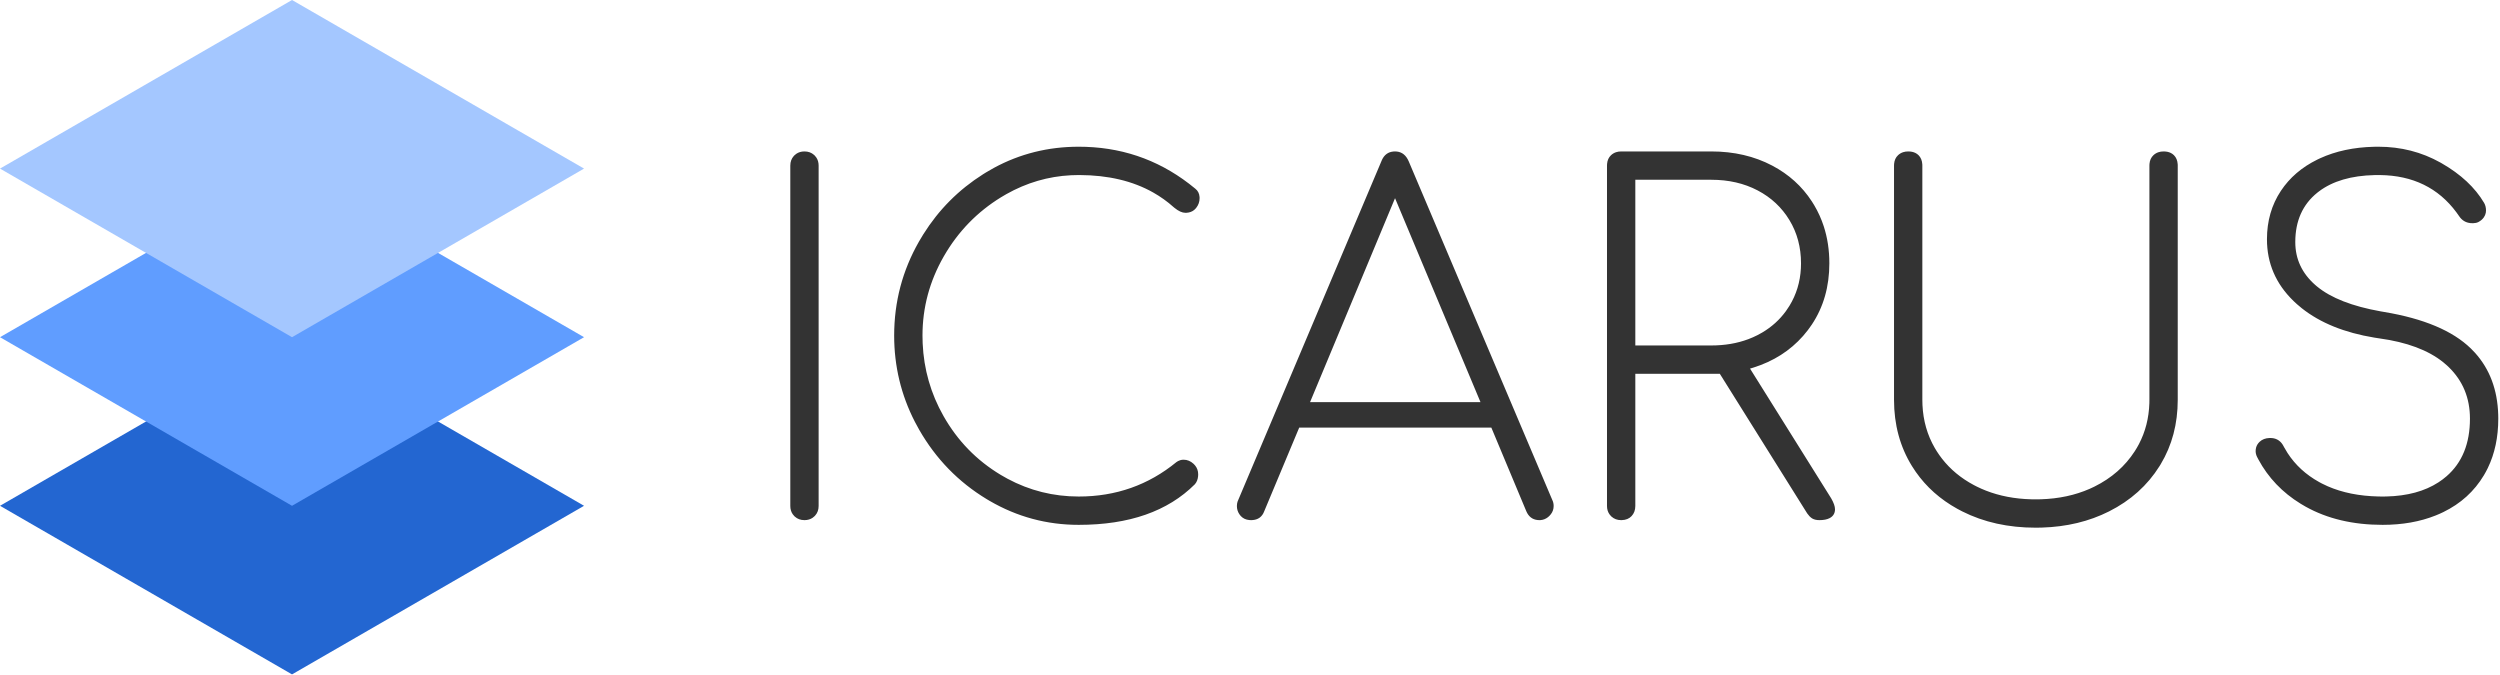
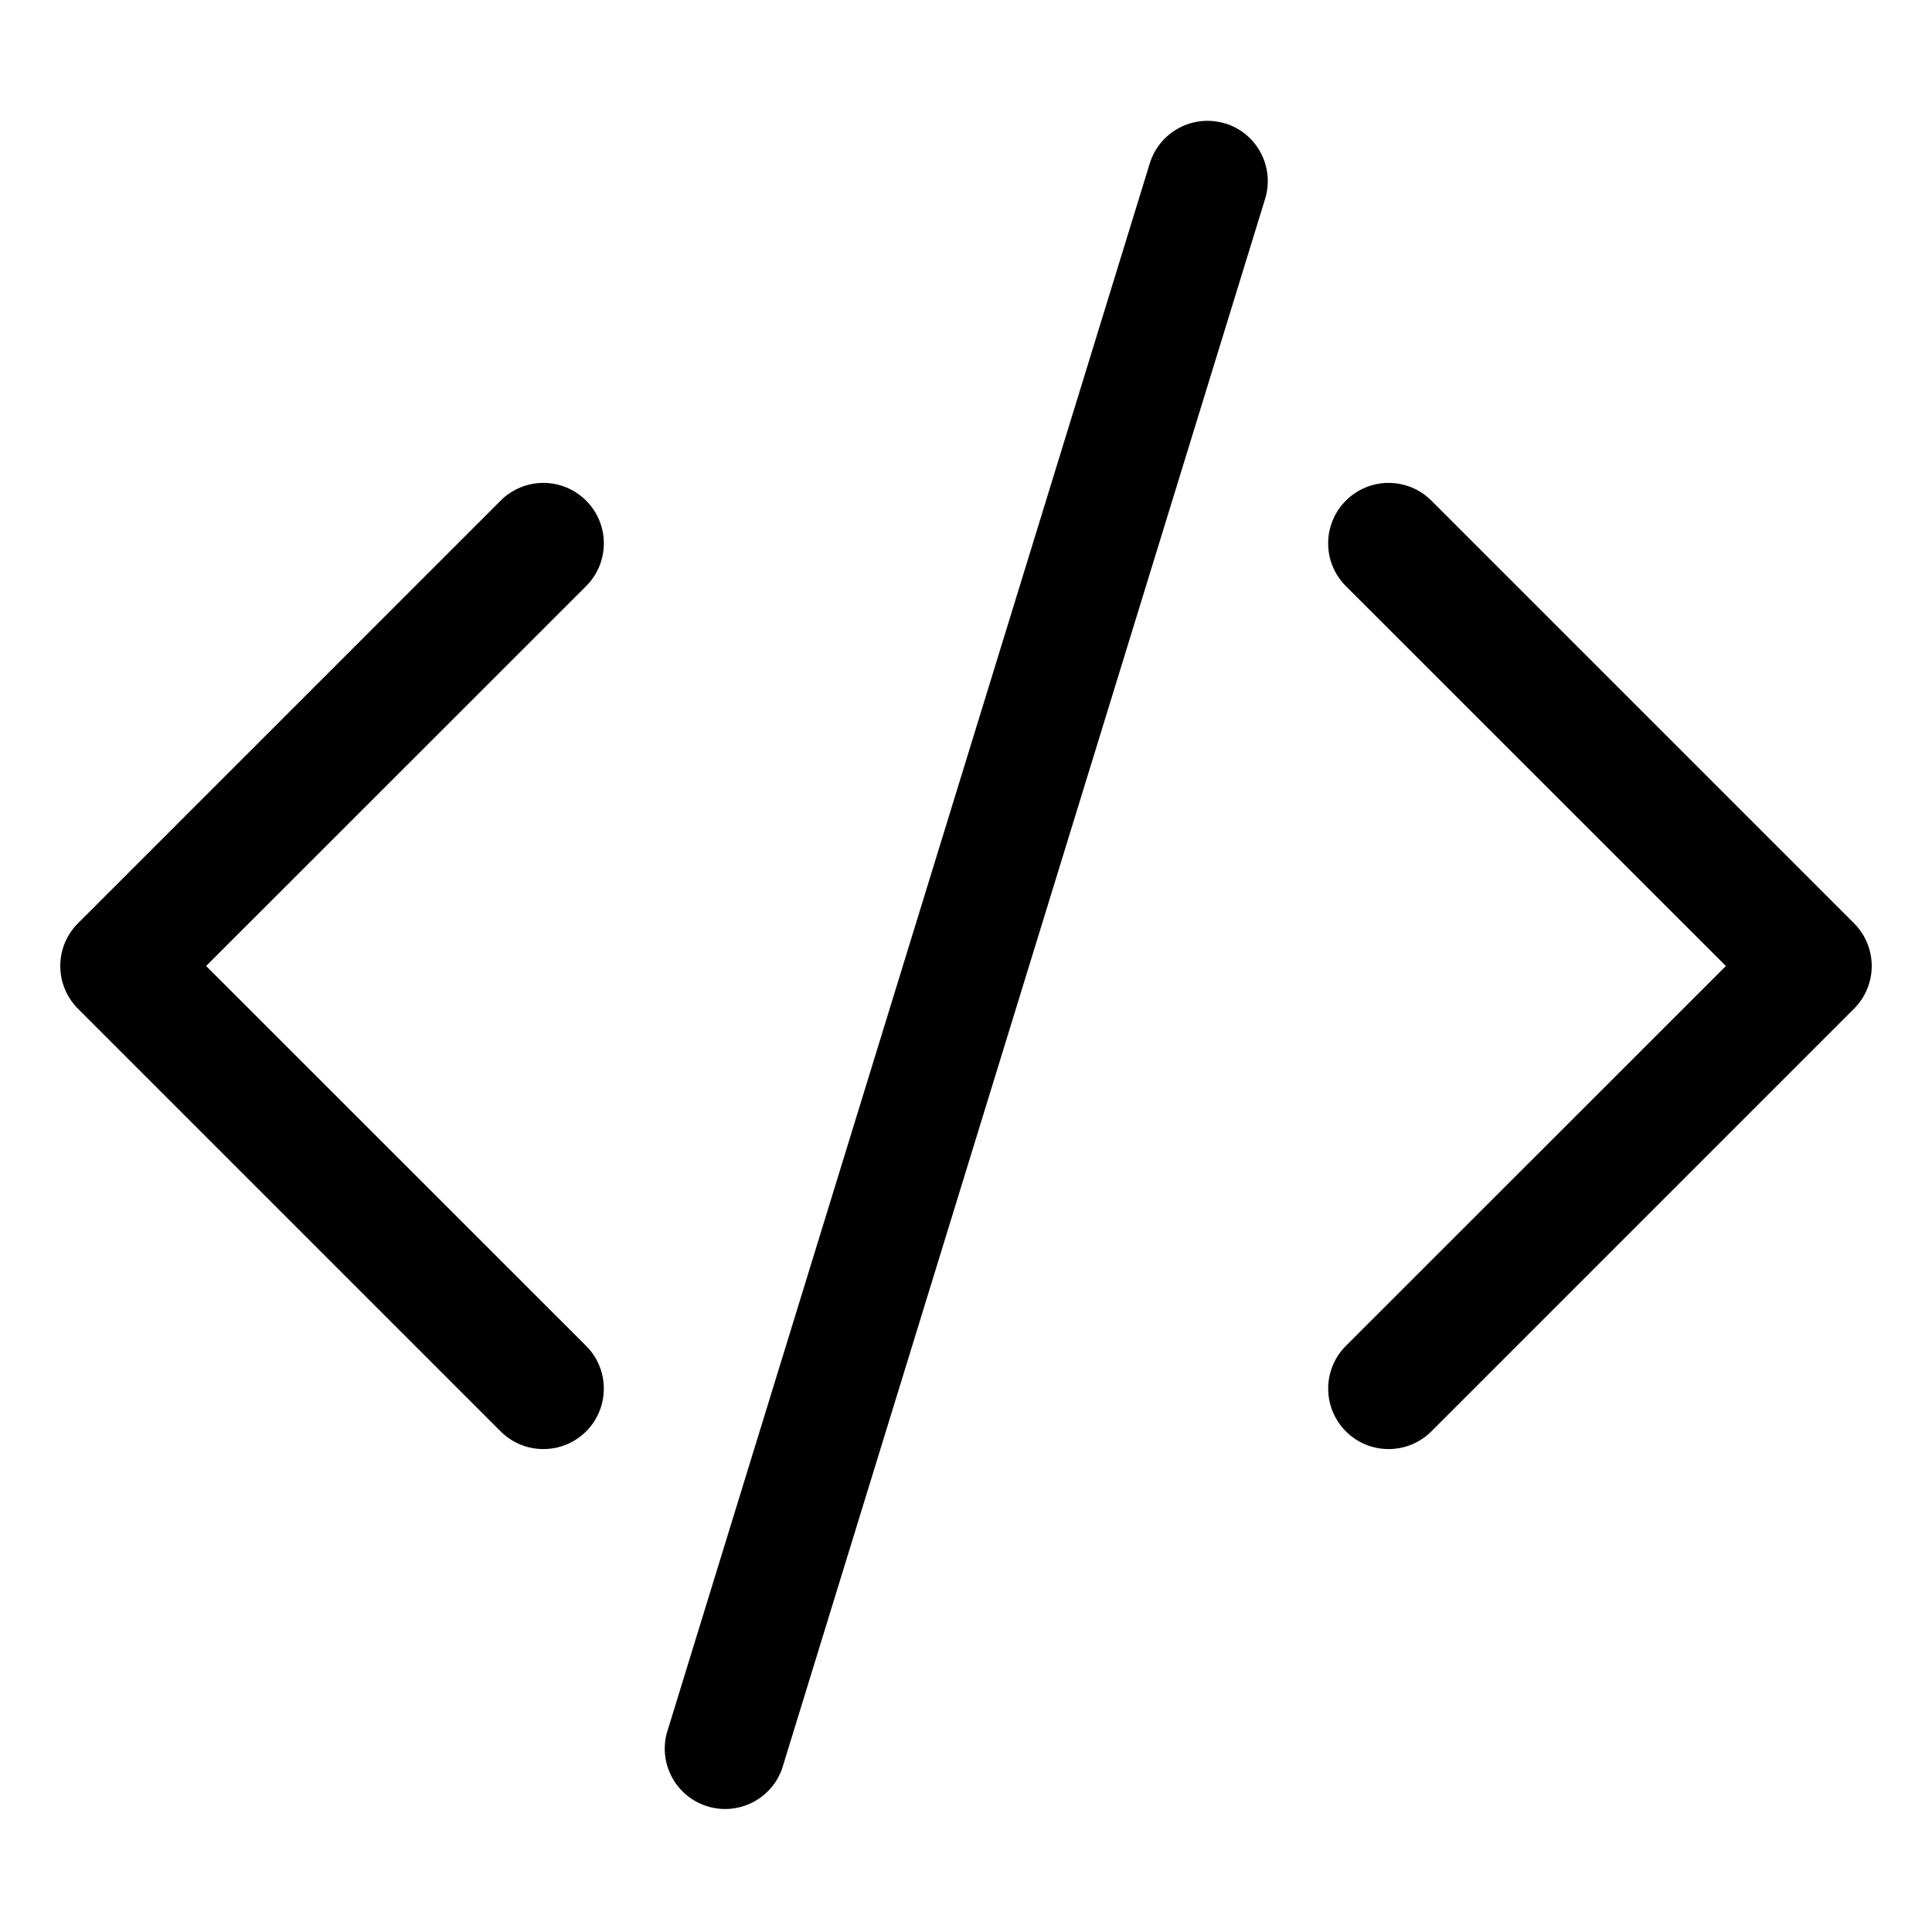
- <svg xmlns="http://www.w3.org/2000/svg" version="1.1" width="949" height="256" viewbox="0 0 949 256">
-   <path fill="#2366d1" d="M110.851 128L221.703 192L110.851 256L0 192Z" />
-   <path fill="#609dff" d="M110.851 64L221.703 128L110.851 192L0 128Z" />
-   <path fill="#a4c7ff" d="M110.851 0L221.703 64L110.851 128L0 64Z" />
-   <g transform="translate(300, 55.695), scale(0.7)" fill="#333">
-     <path d="M 613.888 10.24 L 613.888 137.216 A 60.705 60.705 0 0 0 613.954 140.055 Q 614.553 152.847 620.602 163.316 A 50.135 50.135 0 0 0 621.696 165.12 A 51.598 51.598 0 0 0 624.562 169.185 Q 631.357 177.897 641.762 183.449 A 63.11 63.11 0 0 0 643.456 184.32 A 61.649 61.649 0 0 0 648.369 186.492 Q 659.467 190.833 672.846 191.198 A 90.809 90.809 0 0 0 675.328 191.232 A 90.563 90.563 0 0 0 678.104 191.19 Q 692.78 190.74 704.7 185.489 A 61.259 61.259 0 0 0 707.2 184.32 Q 721.152 177.408 729.088 165.12 A 49.502 49.502 0 0 0 731.322 161.299 Q 736.63 151.203 736.997 139.036 A 60.335 60.335 0 0 0 737.024 137.216 L 737.024 10.24 A 10.857 10.857 0 0 1 737.062 9.315 Q 737.313 6.384 739.2 4.608 A 7.256 7.256 0 0 1 741.925 2.981 Q 743.196 2.56 744.704 2.56 Q 746.956 2.56 748.602 3.369 A 6.472 6.472 0 0 1 750.336 4.608 Q 752.167 6.439 752.361 9.499 A 11.729 11.729 0 0 1 752.384 10.24 L 752.384 137.216 Q 752.384 156.807 743.135 172.194 A 64.077 64.077 0 0 1 742.528 173.184 Q 732.672 188.928 715.136 197.76 Q 698.912 205.931 678.635 206.543 A 109.71 109.71 0 0 1 675.328 206.592 Q 653.056 206.592 635.52 197.76 A 77.835 77.835 0 0 1 632.828 196.338 Q 618.963 188.661 610.337 176.346 A 65.778 65.778 0 0 1 608.256 173.184 Q 598.528 157.44 598.528 137.216 L 598.528 10.24 A 10.857 10.857 0 0 1 598.566 9.315 Q 598.817 6.384 600.704 4.608 A 7.256 7.256 0 0 1 603.429 2.981 Q 604.7 2.56 606.208 2.56 Q 608.46 2.56 610.106 3.369 A 6.472 6.472 0 0 1 611.84 4.608 Q 613.671 6.439 613.865 9.499 A 11.729 11.729 0 0 1 613.888 10.24 Z M 895.488 8.96 A 69.507 69.507 0 0 0 894.88 8.615 Q 879.509 0 861.184 0 A 100.005 100.005 0 0 0 858.79 0.028 Q 842.342 0.422 829.568 6.272 A 61.75 61.75 0 0 0 828.078 6.979 Q 815.456 13.172 808.32 23.936 Q 800.768 35.328 800.768 50.176 Q 800.768 69.697 815.175 83.659 A 59.222 59.222 0 0 0 817.024 85.376 A 60.63 60.63 0 0 0 819.68 87.606 Q 834.727 99.526 859.059 103.529 A 133.91 133.91 0 0 0 861.696 103.936 Q 884.116 107.004 896.419 116.925 A 41.61 41.61 0 0 1 898.432 118.656 A 43.592 43.592 0 0 1 899.28 119.455 Q 910.848 130.653 910.848 147.456 Q 910.848 167.68 898.176 178.688 A 39.281 39.281 0 0 1 893.72 182.034 Q 882.522 189.266 865.531 189.672 A 85.481 85.481 0 0 1 863.488 189.696 A 102.18 102.18 0 0 1 861.3 189.673 Q 845.567 189.336 833.654 184.112 A 55.097 55.097 0 0 1 830.592 182.656 A 56.619 56.619 0 0 1 829.066 181.842 Q 818.274 175.871 811.94 166.114 A 47.528 47.528 0 0 1 809.984 162.816 A 12.115 12.115 0 0 0 809.808 162.46 Q 807.734 158.428 803.571 158.002 A 9.942 9.942 0 0 0 802.56 157.952 A 12.194 12.194 0 0 0 802.217 157.957 Q 798.871 158.051 796.8 160 A 7.449 7.449 0 0 0 796.119 160.731 Q 794.934 162.191 794.688 164.094 A 8.003 8.003 0 0 0 794.624 165.12 A 6.218 6.218 0 0 0 794.708 166.137 Q 794.803 166.708 795.004 167.28 A 7.895 7.895 0 0 0 795.392 168.192 A 65.044 65.044 0 0 0 796.099 169.546 Q 804.091 184.419 819.055 193.615 A 74.4 74.4 0 0 0 821.76 195.2 Q 839.424 205.056 863.488 205.056 Q 879.548 205.056 892.299 199.951 A 62.036 62.036 0 0 0 896.384 198.144 Q 910.592 191.232 918.4 178.176 A 51.186 51.186 0 0 0 920.533 174.225 Q 926.208 162.515 926.208 147.456 A 72.811 72.811 0 0 0 926.178 145.354 Q 925.592 125.061 913.589 111.755 A 49.8 49.8 0 0 0 911.36 109.44 Q 896.512 94.976 864.256 89.6 A 157.882 157.882 0 0 1 862.446 89.288 Q 839.242 85.142 827.904 75.776 A 41.218 41.218 0 0 1 826.977 74.987 Q 816.128 65.472 816.128 51.712 A 49.293 49.293 0 0 1 816.128 51.578 Q 816.175 34.522 828.032 24.96 A 35.234 35.234 0 0 1 828.891 24.289 Q 840.118 15.794 859.213 15.381 A 91.194 91.194 0 0 1 861.184 15.36 A 73.044 73.044 0 0 1 862.037 15.365 Q 888.747 15.677 903.514 35.593 A 59.37 59.37 0 0 1 904.96 37.632 Q 907.22 41.022 911.076 41.419 A 10.261 10.261 0 0 0 912.128 41.472 A 14.543 14.543 0 0 0 912.743 41.459 Q 914.336 41.392 915.2 40.96 A 10.655 10.655 0 0 0 915.336 40.891 Q 916.348 40.366 917.135 39.681 A 7.607 7.607 0 0 0 918.4 38.272 Q 919.197 37.122 919.442 35.787 A 6.761 6.761 0 0 0 919.552 34.56 Q 919.552 32.256 918.528 30.464 Q 911.104 17.92 895.488 8.96 Z M 160.311 0.068 A 110.648 110.648 0 0 0 156.416 0 Q 131.565 0 110.402 11.483 A 99.343 99.343 0 0 0 106.112 13.952 A 109.009 109.009 0 0 0 104.543 14.926 Q 84.677 27.489 72.14 47.479 A 111.393 111.393 0 0 0 69.76 51.456 Q 56.32 75.008 56.32 102.4 Q 56.32 127.331 67.56 149.187 A 107.592 107.592 0 0 0 69.888 153.472 Q 83.456 177.152 106.496 191.104 A 103.444 103.444 0 0 0 108.082 192.045 Q 130.459 205.056 156.416 205.056 Q 197.376 205.056 219.392 183.04 Q 220.918 181.296 221.145 178.624 A 11.364 11.364 0 0 0 221.184 177.664 Q 221.184 174.906 219.514 172.852 A 8.614 8.614 0 0 0 218.752 172.032 A 10.501 10.501 0 0 0 218.638 171.925 Q 216.248 169.728 213.248 169.728 A 6.244 6.244 0 0 0 211.549 169.961 Q 210.906 170.141 210.291 170.463 A 7.508 7.508 0 0 0 209.408 171.008 Q 186.624 189.696 156.416 189.696 Q 135.765 189.696 117.743 180.022 A 87.237 87.237 0 0 1 114.048 177.92 Q 94.464 166.144 83.072 146.048 Q 72.704 127.758 71.772 106.604 A 95.549 95.549 0 0 1 71.68 102.4 Q 71.68 79.616 83.2 59.52 A 97.348 97.348 0 0 1 83.35 59.26 Q 94.847 39.346 114.304 27.392 A 88.056 88.056 0 0 1 117.155 25.713 Q 133.663 16.406 152.218 15.466 A 82.911 82.911 0 0 1 156.416 15.36 A 117.212 117.212 0 0 1 156.817 15.361 Q 180.184 15.441 196.829 24.848 A 63.01 63.01 0 0 1 207.872 32.768 A 23.034 23.034 0 0 0 208.339 33.158 Q 211.641 35.84 214.272 35.84 A 9.974 9.974 0 0 0 214.911 35.82 Q 217.343 35.664 219.009 34.296 A 6.873 6.873 0 0 0 219.904 33.408 A 9.994 9.994 0 0 0 220.133 33.126 Q 221.952 30.799 221.952 27.904 A 8.988 8.988 0 0 0 221.929 27.259 Q 221.724 24.398 219.648 22.784 A 110.881 110.881 0 0 0 219.543 22.697 Q 193.686 1.244 160.311 0.068 Z M 551.168 198.4 L 504.064 123.136 L 499.456 123.136 L 458.24 123.136 L 458.24 194.816 Q 458.24 198.144 456.192 200.32 Q 454.232 202.403 450.865 202.492 A 11.487 11.487 0 0 1 450.56 202.496 Q 447.452 202.496 445.349 200.598 A 7.871 7.871 0 0 1 445.056 200.32 A 7.525 7.525 0 0 1 444.182 199.275 Q 442.889 197.403 442.88 194.85 A 10.179 10.179 0 0 1 442.88 194.816 L 442.88 10.24 A 10.857 10.857 0 0 1 442.918 9.315 Q 443.169 6.384 445.056 4.608 A 7.256 7.256 0 0 1 447.781 2.981 Q 449.052 2.56 450.56 2.56 L 499.456 2.56 Q 517.888 2.56 532.48 10.24 Q 545.954 17.332 553.971 29.662 A 58.968 58.968 0 0 1 555.264 31.744 A 56.737 56.737 0 0 1 560.414 43.13 Q 563.456 52.468 563.456 63.232 Q 563.456 82.2 553.946 96.465 A 56.692 56.692 0 0 1 551.808 99.456 A 58.849 58.849 0 0 1 549.212 102.618 Q 538.621 114.637 522.253 119.779 A 72.195 72.195 0 0 1 520.448 120.32 L 564.48 190.72 Q 566.528 194.304 566.528 196.608 A 6.599 6.599 0 0 1 566.478 197.436 Q 566.253 199.208 565.035 200.395 A 5.625 5.625 0 0 1 564.352 200.96 A 6.473 6.473 0 0 1 563.547 201.443 Q 561.472 202.496 558.08 202.496 Q 555.751 202.496 554.27 201.649 A 4.911 4.911 0 0 1 553.984 201.472 Q 552.654 200.585 551.515 198.93 A 14.447 14.447 0 0 1 551.168 198.4 Z M 399.104 197.632 L 380.16 152.32 L 275.968 152.32 L 257.024 197.632 Q 255.324 202.248 250.396 202.483 A 11.297 11.297 0 0 1 249.856 202.496 A 10.258 10.258 0 0 1 248.931 202.455 Q 246.143 202.203 244.4 200.383 A 6.997 6.997 0 0 1 244.224 200.192 A 8.678 8.678 0 0 1 243.477 199.224 Q 242.176 197.264 242.176 194.816 A 7.805 7.805 0 0 1 242.282 193.521 A 7.181 7.181 0 0 1 242.944 191.488 L 320.512 7.936 A 12.196 12.196 0 0 1 320.852 7.129 Q 322.805 2.936 327.14 2.591 A 10.038 10.038 0 0 1 327.936 2.56 A 9.004 9.004 0 0 1 328.947 2.615 Q 333.29 3.106 335.36 7.936 L 413.184 191.488 Q 413.952 193.024 413.952 194.816 A 7.64 7.64 0 0 1 413.846 196.101 Q 413.457 198.383 411.648 200.192 A 9.044 9.044 0 0 1 410.871 200.886 Q 409.083 202.303 406.879 202.473 A 7.908 7.908 0 0 1 406.272 202.496 A 9.93 9.93 0 0 1 405.339 202.453 Q 400.96 202.04 399.104 197.632 Z M 15.36 10.24 L 15.36 194.816 Q 15.36 197.924 13.462 200.027 A 7.871 7.871 0 0 1 13.184 200.32 A 7.525 7.525 0 0 1 12.139 201.194 Q 10.267 202.487 7.714 202.496 A 10.179 10.179 0 0 1 7.68 202.496 Q 4.572 202.496 2.469 200.598 A 7.871 7.871 0 0 1 2.176 200.32 A 7.525 7.525 0 0 1 1.302 199.275 Q 0.009 197.403 0 194.85 A 10.179 10.179 0 0 1 0 194.816 L 0 10.24 Q 0 7.132 1.898 5.029 A 7.871 7.871 0 0 1 2.176 4.736 A 7.525 7.525 0 0 1 3.221 3.862 Q 5.093 2.569 7.646 2.56 A 10.179 10.179 0 0 1 7.68 2.56 Q 10.788 2.56 12.891 4.458 A 7.871 7.871 0 0 1 13.184 4.736 A 7.525 7.525 0 0 1 14.058 5.781 Q 15.351 7.653 15.36 10.206 A 10.179 10.179 0 0 1 15.36 10.24 Z M 281.856 138.496 L 374.272 138.496 L 327.936 27.904 L 281.856 138.496 Z M 458.24 107.776 L 499.456 107.776 Q 510.418 107.776 519.519 104.362 A 48.175 48.175 0 0 0 524.544 102.144 A 47.471 47.471 0 0 0 527.059 100.761 Q 534.75 96.219 539.878 89.183 A 43.678 43.678 0 0 0 541.824 86.272 Q 547.436 77.109 548.027 65.896 A 50.673 50.673 0 0 0 548.096 63.232 Q 548.096 50.176 541.824 39.808 Q 535.552 29.44 524.544 23.68 Q 513.536 17.92 499.456 17.92 L 458.24 17.92 L 458.24 107.776 Z" vector-effect="non-scaling-stroke" />
-   </g>
+ <svg xmlns="http://www.w3.org/2000/svg" width="1em" height="1em" viewBox="0 0 16 16" class="bi bi-code-slash" fill="currentColor">
+   <path fill-rule="evenodd" d="M4.854 4.146a.5.5 0 0 1 0 .708L1.707 8l3.147 3.146a.5.5 0 0 1-.708.708l-3.5-3.5a.5.5 0 0 1 0-.708l3.5-3.5a.5.5 0 0 1 .708 0zm6.292 0a.5.5 0 0 0 0 .708L14.293 8l-3.147 3.146a.5.5 0 0 0 .708.708l3.5-3.5a.5.5 0 0 0 0-.708l-3.5-3.5a.5.5 0 0 0-.708 0zm-.999-3.124a.5.5 0 0 1 .33.625l-4 13a.5.5 0 0 1-.955-.294l4-13a.5.5 0 0 1 .625-.33z" />
</svg>
